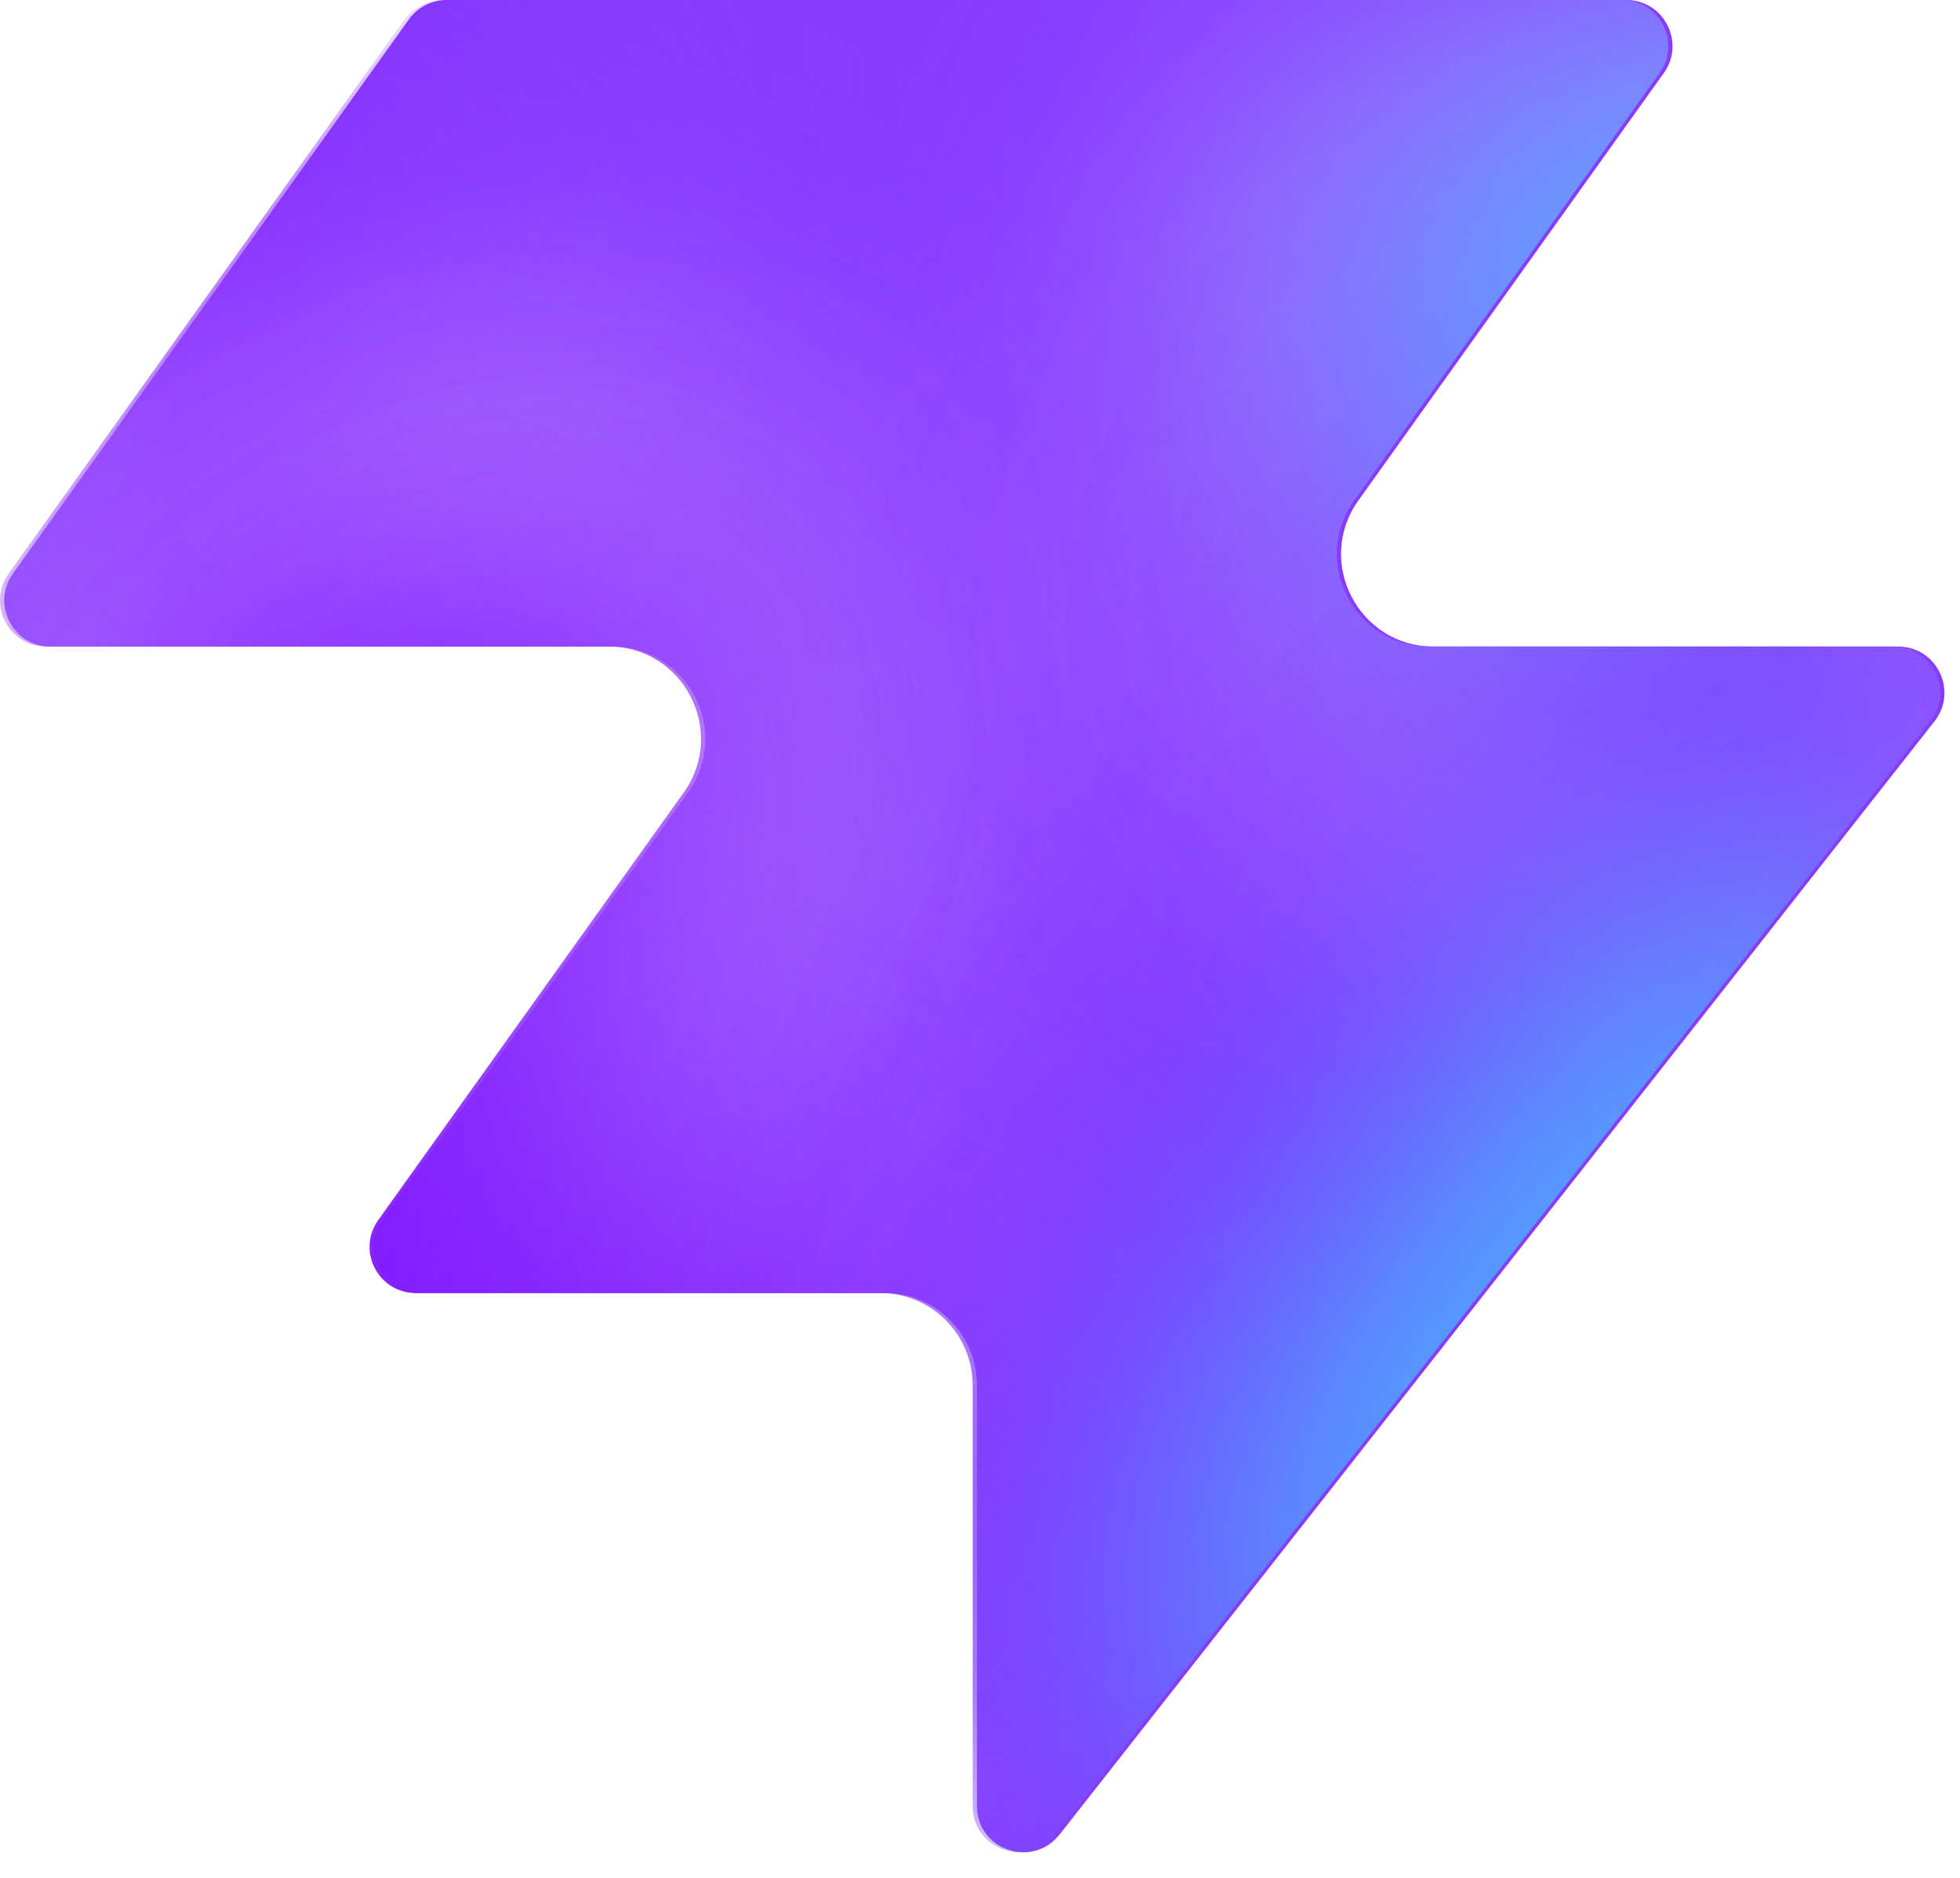
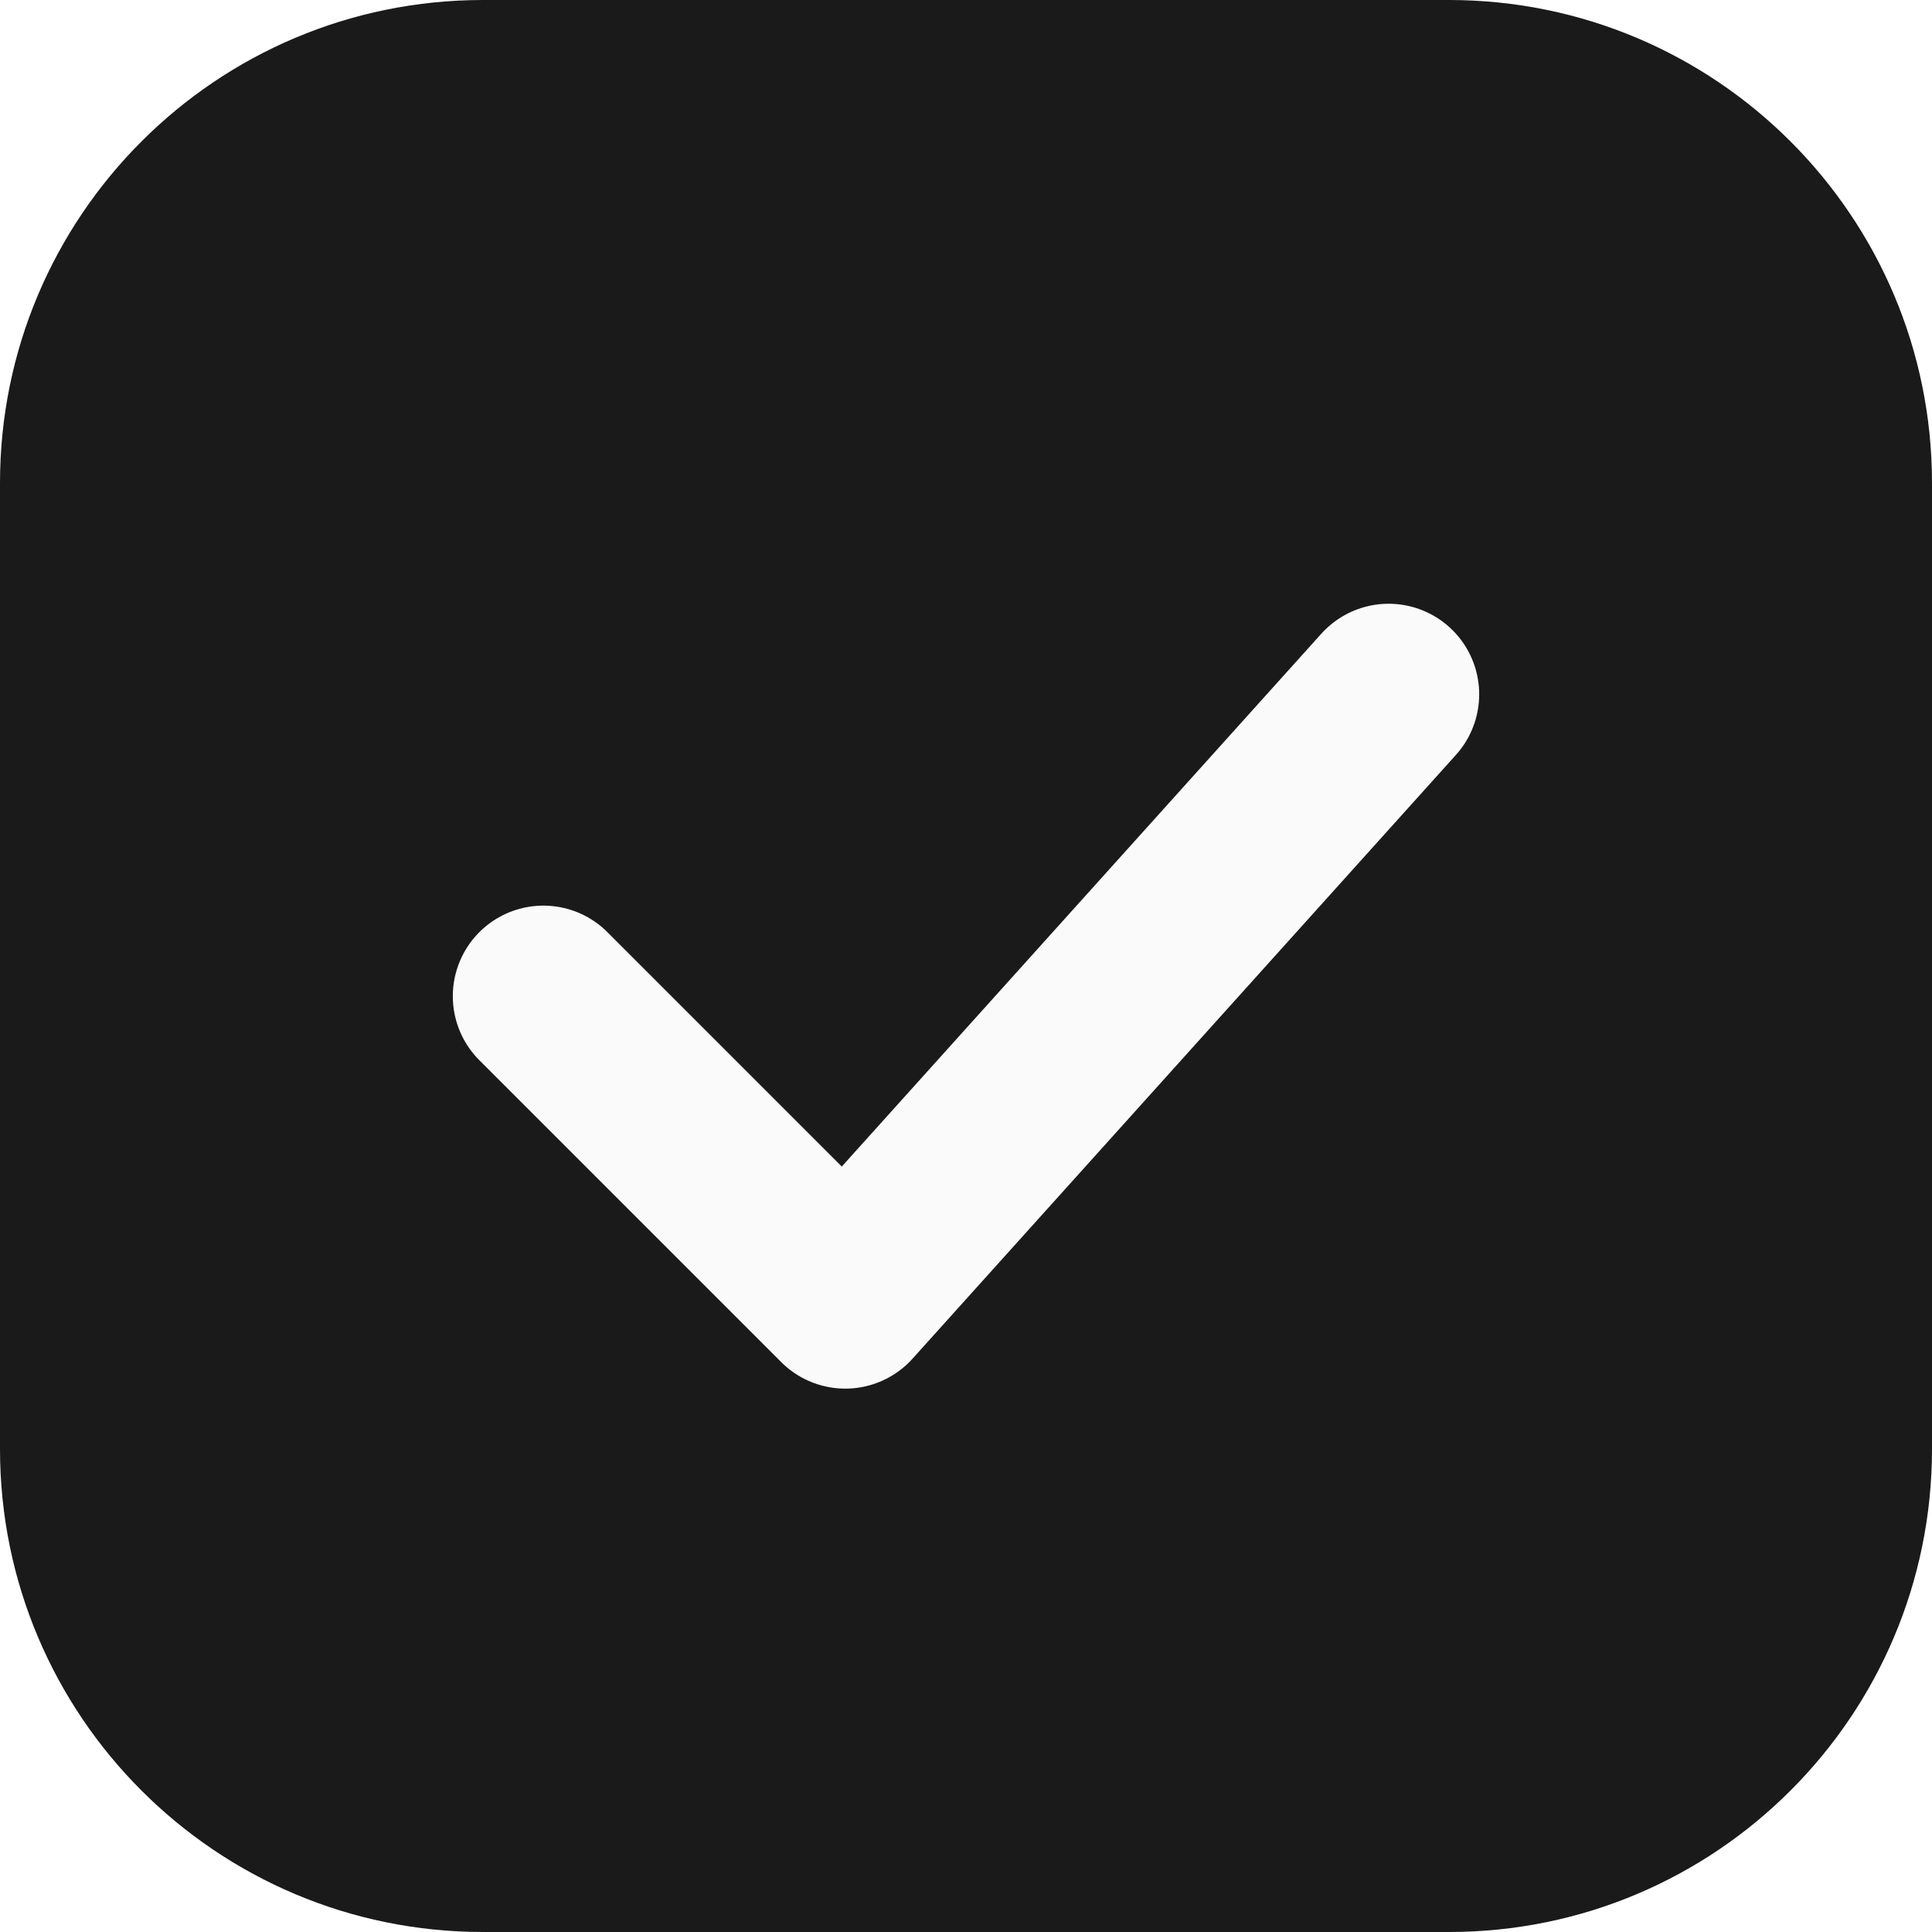
- <svg xmlns="http://www.w3.org/2000/svg" width="48" height="46" fill="none" viewBox="0 0 48 46">
-   <path fill="#863bff" d="M25.946 44.938c-.664.845-2.021.375-2.021-.698V33.937a2.26 2.26 0 0 0-2.262-2.262H10.287c-.92 0-1.456-1.04-.92-1.788l7.48-10.471c1.07-1.497 0-3.578-1.842-3.578H1.237c-.92 0-1.456-1.04-.92-1.788L10.013.474c.214-.297.556-.474.92-.474h28.894c.92 0 1.456 1.04.92 1.788l-7.48 10.471c-1.07 1.498 0 3.579 1.842 3.579h11.377c.943 0 1.473 1.088.89 1.83L25.947 44.94z" style="fill:#863bff;fill:color(display-p3 .525 .23 1);fill-opacity:1" />
-   <mask id="a" width="48" height="46" x="0" y="0" maskUnits="userSpaceOnUse" style="mask-type:alpha">
-     <path fill="#000" d="M25.842 44.938c-.664.844-2.021.375-2.021-.698V33.937a2.26 2.26 0 0 0-2.262-2.262H10.183c-.92 0-1.456-1.04-.92-1.788l7.48-10.471c1.07-1.498 0-3.579-1.842-3.579H1.133c-.92 0-1.456-1.04-.92-1.787L9.91.473c.214-.297.556-.474.92-.474h28.894c.92 0 1.456 1.04.92 1.788l-7.48 10.471c-1.07 1.498 0 3.578 1.842 3.578h11.377c.943 0 1.473 1.088.89 1.832L25.843 44.94z" style="fill:#000;fill-opacity:1" />
-   </mask>
-   <g mask="url(#a)">
-     <g filter="url(#b)">
-       <ellipse cx="5.508" cy="14.704" fill="#ede6ff" rx="5.508" ry="14.704" style="fill:#ede6ff;fill:color(display-p3 .927 .903 1);fill-opacity:1" transform="matrix(.00324 1 1 -.00324 -4.47 31.516)" />
-     </g>
-     <g filter="url(#c)">
-       <ellipse cx="10.399" cy="29.851" fill="#ede6ff" rx="10.399" ry="29.851" style="fill:#ede6ff;fill:color(display-p3 .927 .903 1);fill-opacity:1" transform="matrix(.00324 1 1 -.00324 -39.328 7.883)" />
-     </g>
-     <g filter="url(#d)">
-       <ellipse cx="5.508" cy="30.487" fill="#7e14ff" rx="5.508" ry="30.487" style="fill:#7e14ff;fill:color(display-p3 .492 .077 1);fill-opacity:1" transform="rotate(89.814 -25.913 -14.639)scale(1 -1)" />
-     </g>
-     <g filter="url(#e)">
-       <ellipse cx="5.508" cy="30.599" fill="#7e14ff" rx="5.508" ry="30.599" style="fill:#7e14ff;fill:color(display-p3 .492 .077 1);fill-opacity:1" transform="rotate(89.814 -32.644 -3.334)scale(1 -1)" />
-     </g>
-     <g filter="url(#f)">
-       <ellipse cx="5.508" cy="30.599" fill="#7e14ff" rx="5.508" ry="30.599" style="fill:#7e14ff;fill:color(display-p3 .492 .077 1);fill-opacity:1" transform="matrix(.00324 1 1 -.00324 -34.34 30.47)" />
-     </g>
-     <g filter="url(#g)">
-       <ellipse cx="14.072" cy="22.078" fill="#ede6ff" rx="14.072" ry="22.078" style="fill:#ede6ff;fill:color(display-p3 .927 .903 1);fill-opacity:1" transform="rotate(93.35 24.506 48.493)scale(-1 1)" />
-     </g>
-     <g filter="url(#h)">
-       <ellipse cx="3.47" cy="21.501" fill="#7e14ff" rx="3.47" ry="21.501" style="fill:#7e14ff;fill:color(display-p3 .492 .077 1);fill-opacity:1" transform="rotate(89.009 28.708 47.59)scale(-1 1)" />
-     </g>
-     <g filter="url(#i)">
-       <ellipse cx="3.47" cy="21.501" fill="#7e14ff" rx="3.47" ry="21.501" style="fill:#7e14ff;fill:color(display-p3 .492 .077 1);fill-opacity:1" transform="rotate(89.009 28.708 47.59)scale(-1 1)" />
-     </g>
-     <g filter="url(#j)">
-       <ellipse cx=".387" cy="8.972" fill="#7e14ff" rx="4.407" ry="29.108" style="fill:#7e14ff;fill:color(display-p3 .492 .077 1);fill-opacity:1" transform="rotate(39.51 .387 8.972)" />
-     </g>
-     <g filter="url(#k)">
-       <ellipse cx="47.523" cy="-6.092" fill="#7e14ff" rx="4.407" ry="29.108" style="fill:#7e14ff;fill:color(display-p3 .492 .077 1);fill-opacity:1" transform="rotate(37.892 47.523 -6.092)" />
-     </g>
-     <g filter="url(#l)">
-       <ellipse cx="41.412" cy="6.333" fill="#47bfff" rx="5.971" ry="9.665" style="fill:#47bfff;fill:color(display-p3 .28 .748 1);fill-opacity:1" transform="rotate(37.892 41.412 6.333)" />
-     </g>
-     <g filter="url(#m)">
-       <ellipse cx="-1.879" cy="38.332" fill="#7e14ff" rx="4.407" ry="29.108" style="fill:#7e14ff;fill:color(display-p3 .492 .077 1);fill-opacity:1" transform="rotate(37.892 -1.88 38.332)" />
-     </g>
-     <g filter="url(#n)">
-       <ellipse cx="-1.879" cy="38.332" fill="#7e14ff" rx="4.407" ry="29.108" style="fill:#7e14ff;fill:color(display-p3 .492 .077 1);fill-opacity:1" transform="rotate(37.892 -1.88 38.332)" />
-     </g>
-     <g filter="url(#o)">
-       <ellipse cx="35.651" cy="29.907" fill="#7e14ff" rx="4.407" ry="29.108" style="fill:#7e14ff;fill:color(display-p3 .492 .077 1);fill-opacity:1" transform="rotate(37.892 35.651 29.907)" />
-     </g>
-     <g filter="url(#p)">
-       <ellipse cx="38.418" cy="32.4" fill="#47bfff" rx="5.971" ry="15.297" style="fill:#47bfff;fill:color(display-p3 .28 .748 1);fill-opacity:1" transform="rotate(37.892 38.418 32.4)" />
-     </g>
-   </g>
-   <defs>
-     <filter id="b" width="60.045" height="41.654" x="-19.77" y="16.149" color-interpolation-filters="sRGB" filterUnits="userSpaceOnUse">
-       <feFlood flood-opacity="0" result="BackgroundImageFix" />
-       <feBlend in="SourceGraphic" in2="BackgroundImageFix" result="shape" />
-       <feGaussianBlur result="effect1_foregroundBlur_2002_17158" stdDeviation="7.659" />
-     </filter>
-     <filter id="c" width="90.34" height="51.437" x="-54.613" y="-7.533" color-interpolation-filters="sRGB" filterUnits="userSpaceOnUse">
-       <feFlood flood-opacity="0" result="BackgroundImageFix" />
-       <feBlend in="SourceGraphic" in2="BackgroundImageFix" result="shape" />
-       <feGaussianBlur result="effect1_foregroundBlur_2002_17158" stdDeviation="7.659" />
-     </filter>
-     <filter id="d" width="79.355" height="29.4" x="-49.64" y="2.03" color-interpolation-filters="sRGB" filterUnits="userSpaceOnUse">
-       <feFlood flood-opacity="0" result="BackgroundImageFix" />
-       <feBlend in="SourceGraphic" in2="BackgroundImageFix" result="shape" />
-       <feGaussianBlur result="effect1_foregroundBlur_2002_17158" stdDeviation="4.596" />
-     </filter>
-     <filter id="e" width="79.579" height="29.4" x="-45.045" y="20.029" color-interpolation-filters="sRGB" filterUnits="userSpaceOnUse">
-       <feFlood flood-opacity="0" result="BackgroundImageFix" />
-       <feBlend in="SourceGraphic" in2="BackgroundImageFix" result="shape" />
-       <feGaussianBlur result="effect1_foregroundBlur_2002_17158" stdDeviation="4.596" />
-     </filter>
-     <filter id="f" width="79.579" height="29.4" x="-43.513" y="21.178" color-interpolation-filters="sRGB" filterUnits="userSpaceOnUse">
-       <feFlood flood-opacity="0" result="BackgroundImageFix" />
-       <feBlend in="SourceGraphic" in2="BackgroundImageFix" result="shape" />
-       <feGaussianBlur result="effect1_foregroundBlur_2002_17158" stdDeviation="4.596" />
-     </filter>
-     <filter id="g" width="74.749" height="58.852" x="15.756" y="-17.901" color-interpolation-filters="sRGB" filterUnits="userSpaceOnUse">
-       <feFlood flood-opacity="0" result="BackgroundImageFix" />
-       <feBlend in="SourceGraphic" in2="BackgroundImageFix" result="shape" />
-       <feGaussianBlur result="effect1_foregroundBlur_2002_17158" stdDeviation="7.659" />
-     </filter>
-     <filter id="h" width="61.377" height="25.362" x="23.548" y="2.284" color-interpolation-filters="sRGB" filterUnits="userSpaceOnUse">
-       <feFlood flood-opacity="0" result="BackgroundImageFix" />
-       <feBlend in="SourceGraphic" in2="BackgroundImageFix" result="shape" />
-       <feGaussianBlur result="effect1_foregroundBlur_2002_17158" stdDeviation="4.596" />
-     </filter>
-     <filter id="i" width="61.377" height="25.362" x="23.548" y="2.284" color-interpolation-filters="sRGB" filterUnits="userSpaceOnUse">
-       <feFlood flood-opacity="0" result="BackgroundImageFix" />
-       <feBlend in="SourceGraphic" in2="BackgroundImageFix" result="shape" />
-       <feGaussianBlur result="effect1_foregroundBlur_2002_17158" stdDeviation="4.596" />
-     </filter>
-     <filter id="j" width="56.045" height="63.649" x="-27.636" y="-22.853" color-interpolation-filters="sRGB" filterUnits="userSpaceOnUse">
-       <feFlood flood-opacity="0" result="BackgroundImageFix" />
-       <feBlend in="SourceGraphic" in2="BackgroundImageFix" result="shape" />
-       <feGaussianBlur result="effect1_foregroundBlur_2002_17158" stdDeviation="4.596" />
-     </filter>
-     <filter id="k" width="54.814" height="64.646" x="20.116" y="-38.415" color-interpolation-filters="sRGB" filterUnits="userSpaceOnUse">
-       <feFlood flood-opacity="0" result="BackgroundImageFix" />
-       <feBlend in="SourceGraphic" in2="BackgroundImageFix" result="shape" />
-       <feGaussianBlur result="effect1_foregroundBlur_2002_17158" stdDeviation="4.596" />
-     </filter>
-     <filter id="l" width="33.541" height="35.313" x="24.641" y="-11.323" color-interpolation-filters="sRGB" filterUnits="userSpaceOnUse">
-       <feFlood flood-opacity="0" result="BackgroundImageFix" />
-       <feBlend in="SourceGraphic" in2="BackgroundImageFix" result="shape" />
-       <feGaussianBlur result="effect1_foregroundBlur_2002_17158" stdDeviation="4.596" />
-     </filter>
-     <filter id="m" width="54.814" height="64.646" x="-29.286" y="6.009" color-interpolation-filters="sRGB" filterUnits="userSpaceOnUse">
-       <feFlood flood-opacity="0" result="BackgroundImageFix" />
-       <feBlend in="SourceGraphic" in2="BackgroundImageFix" result="shape" />
-       <feGaussianBlur result="effect1_foregroundBlur_2002_17158" stdDeviation="4.596" />
-     </filter>
-     <filter id="n" width="54.814" height="64.646" x="-29.286" y="6.009" color-interpolation-filters="sRGB" filterUnits="userSpaceOnUse">
-       <feFlood flood-opacity="0" result="BackgroundImageFix" />
-       <feBlend in="SourceGraphic" in2="BackgroundImageFix" result="shape" />
-       <feGaussianBlur result="effect1_foregroundBlur_2002_17158" stdDeviation="4.596" />
-     </filter>
-     <filter id="o" width="54.814" height="64.646" x="8.244" y="-2.416" color-interpolation-filters="sRGB" filterUnits="userSpaceOnUse">
-       <feFlood flood-opacity="0" result="BackgroundImageFix" />
-       <feBlend in="SourceGraphic" in2="BackgroundImageFix" result="shape" />
-       <feGaussianBlur result="effect1_foregroundBlur_2002_17158" stdDeviation="4.596" />
-     </filter>
-     <filter id="p" width="39.409" height="43.623" x="18.713" y="10.588" color-interpolation-filters="sRGB" filterUnits="userSpaceOnUse">
-       <feFlood flood-opacity="0" result="BackgroundImageFix" />
-       <feBlend in="SourceGraphic" in2="BackgroundImageFix" result="shape" />
-       <feGaussianBlur result="effect1_foregroundBlur_2002_17158" stdDeviation="4.596" />
-     </filter>
-   </defs>
+ <svg xmlns="http://www.w3.org/2000/svg" viewBox="0 0 32 32">
+   <rect width="32" height="32" rx="8" fill="#1a1a1a" />
+   <path d="M9 16.5l5 5 9-10" stroke="#fafafa" stroke-width="3" fill="none" stroke-linecap="round" stroke-linejoin="round" />
</svg>
